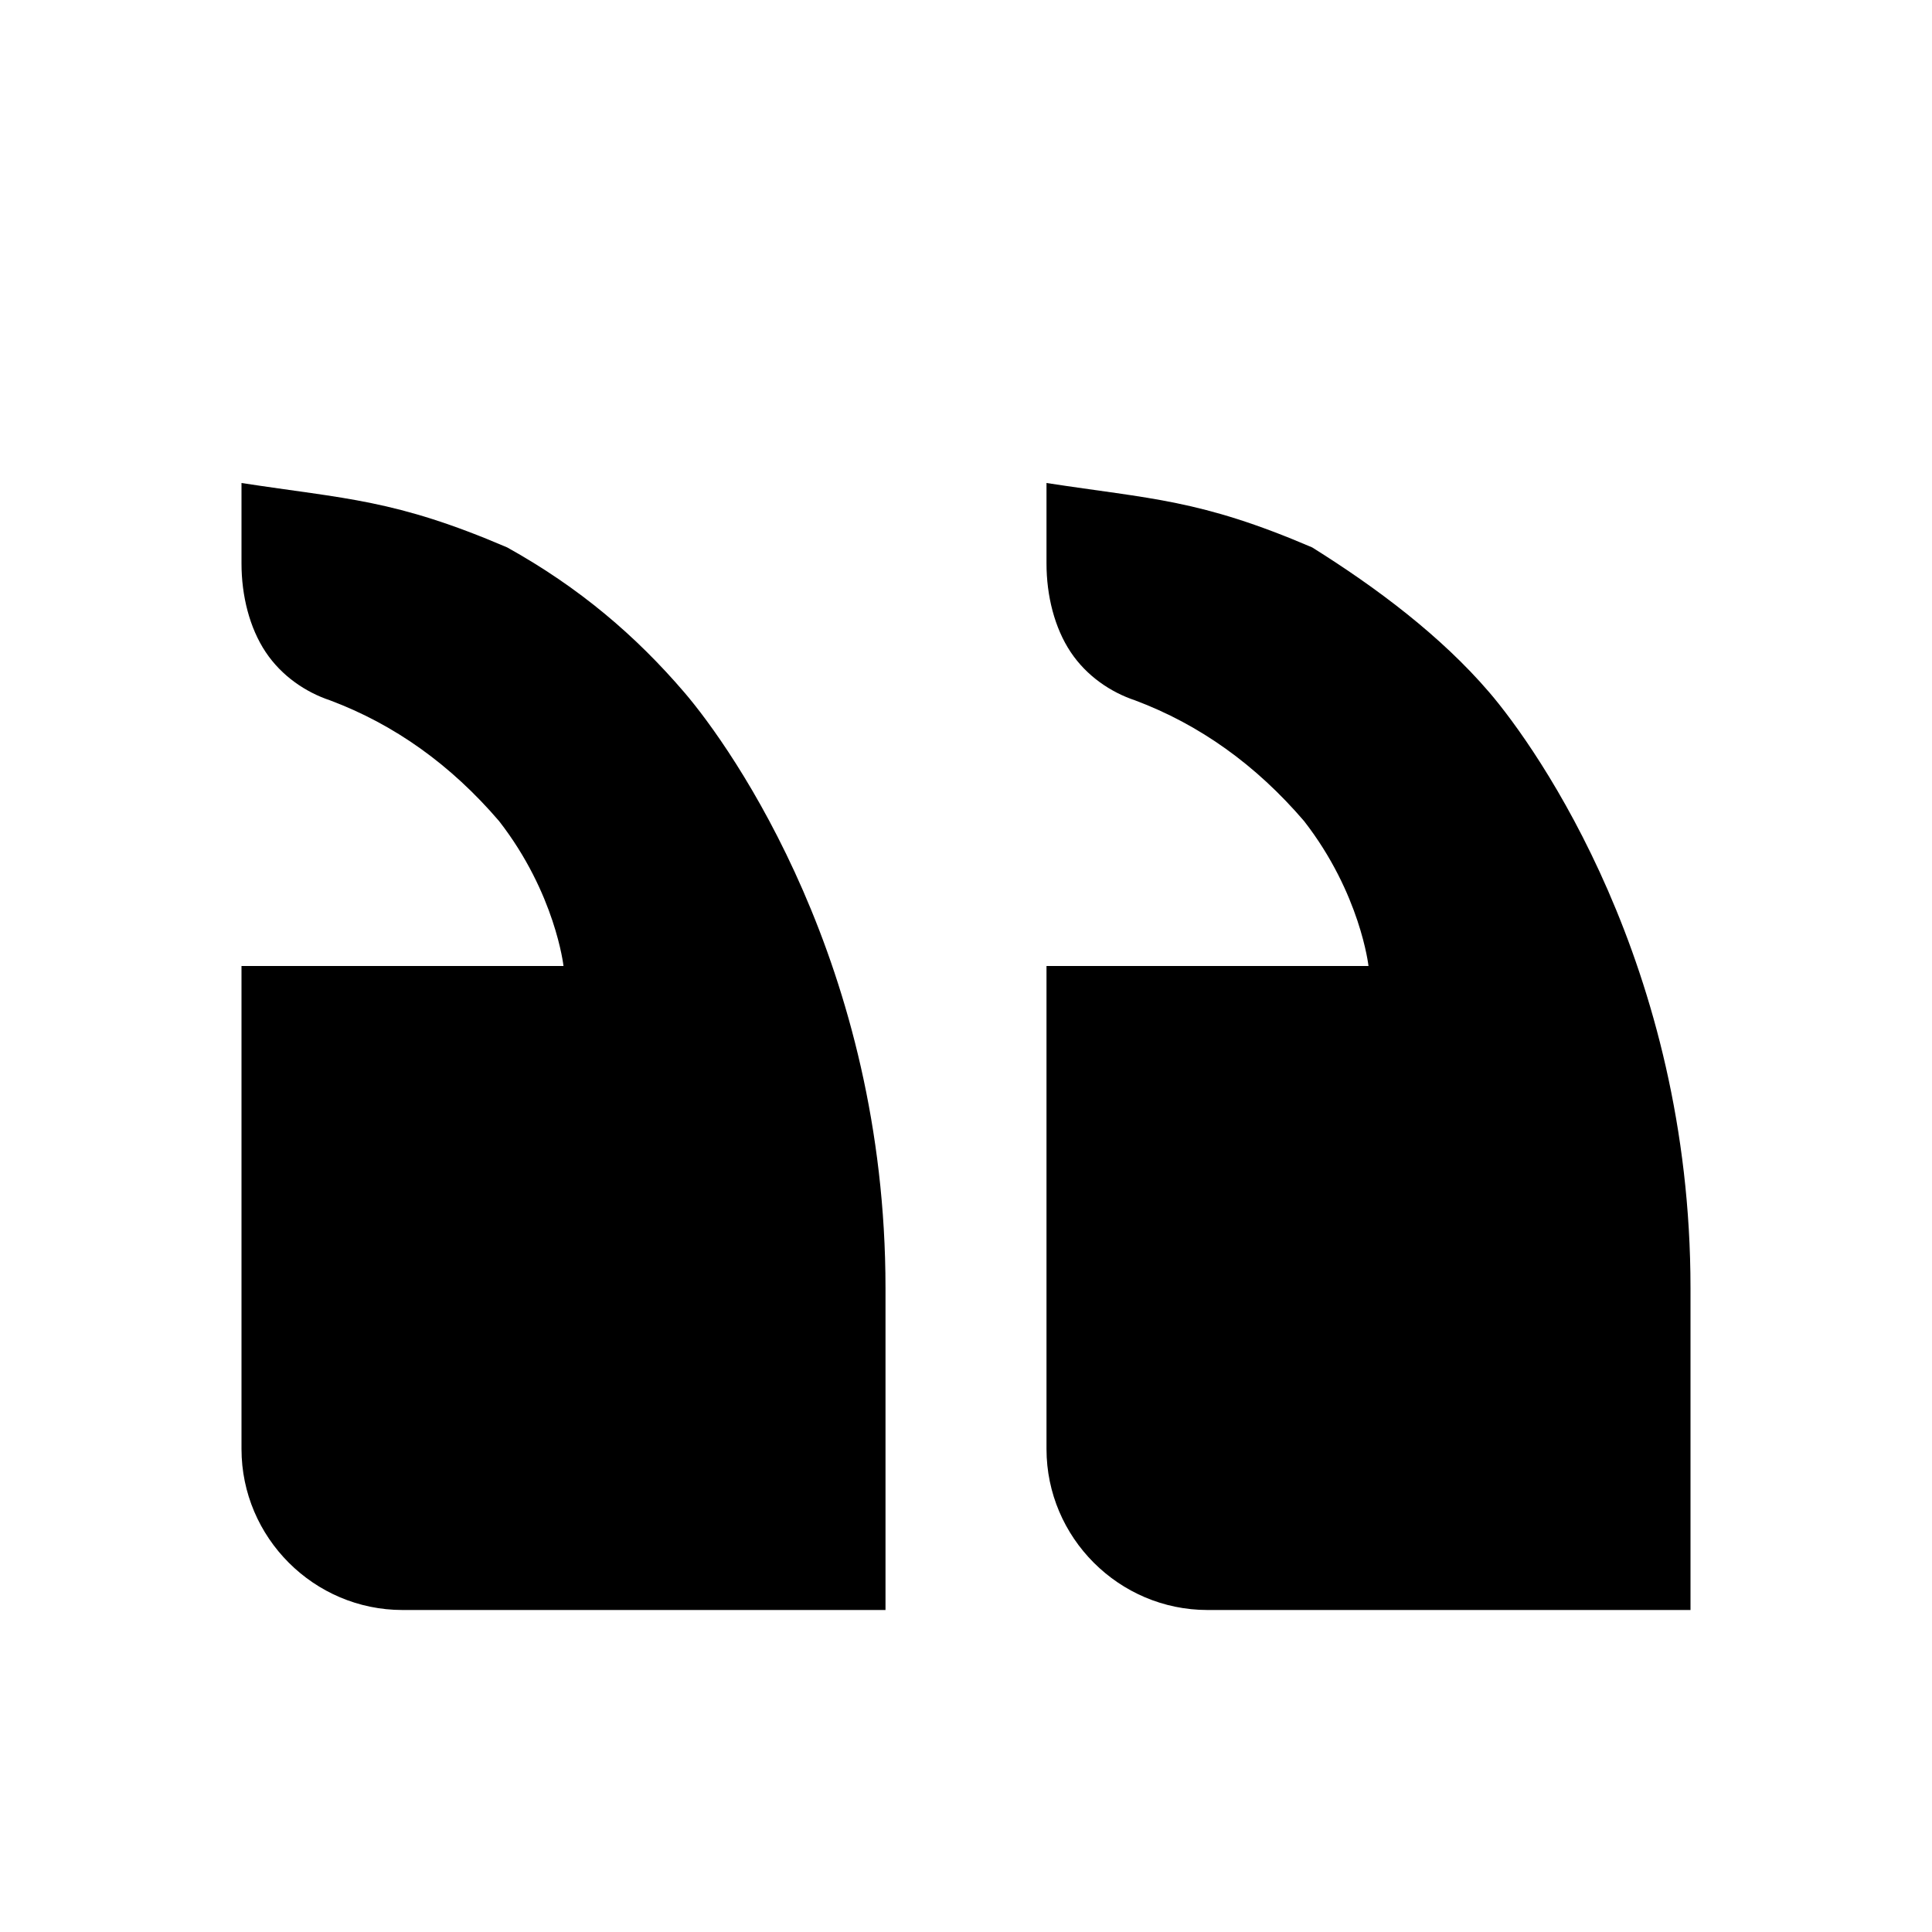
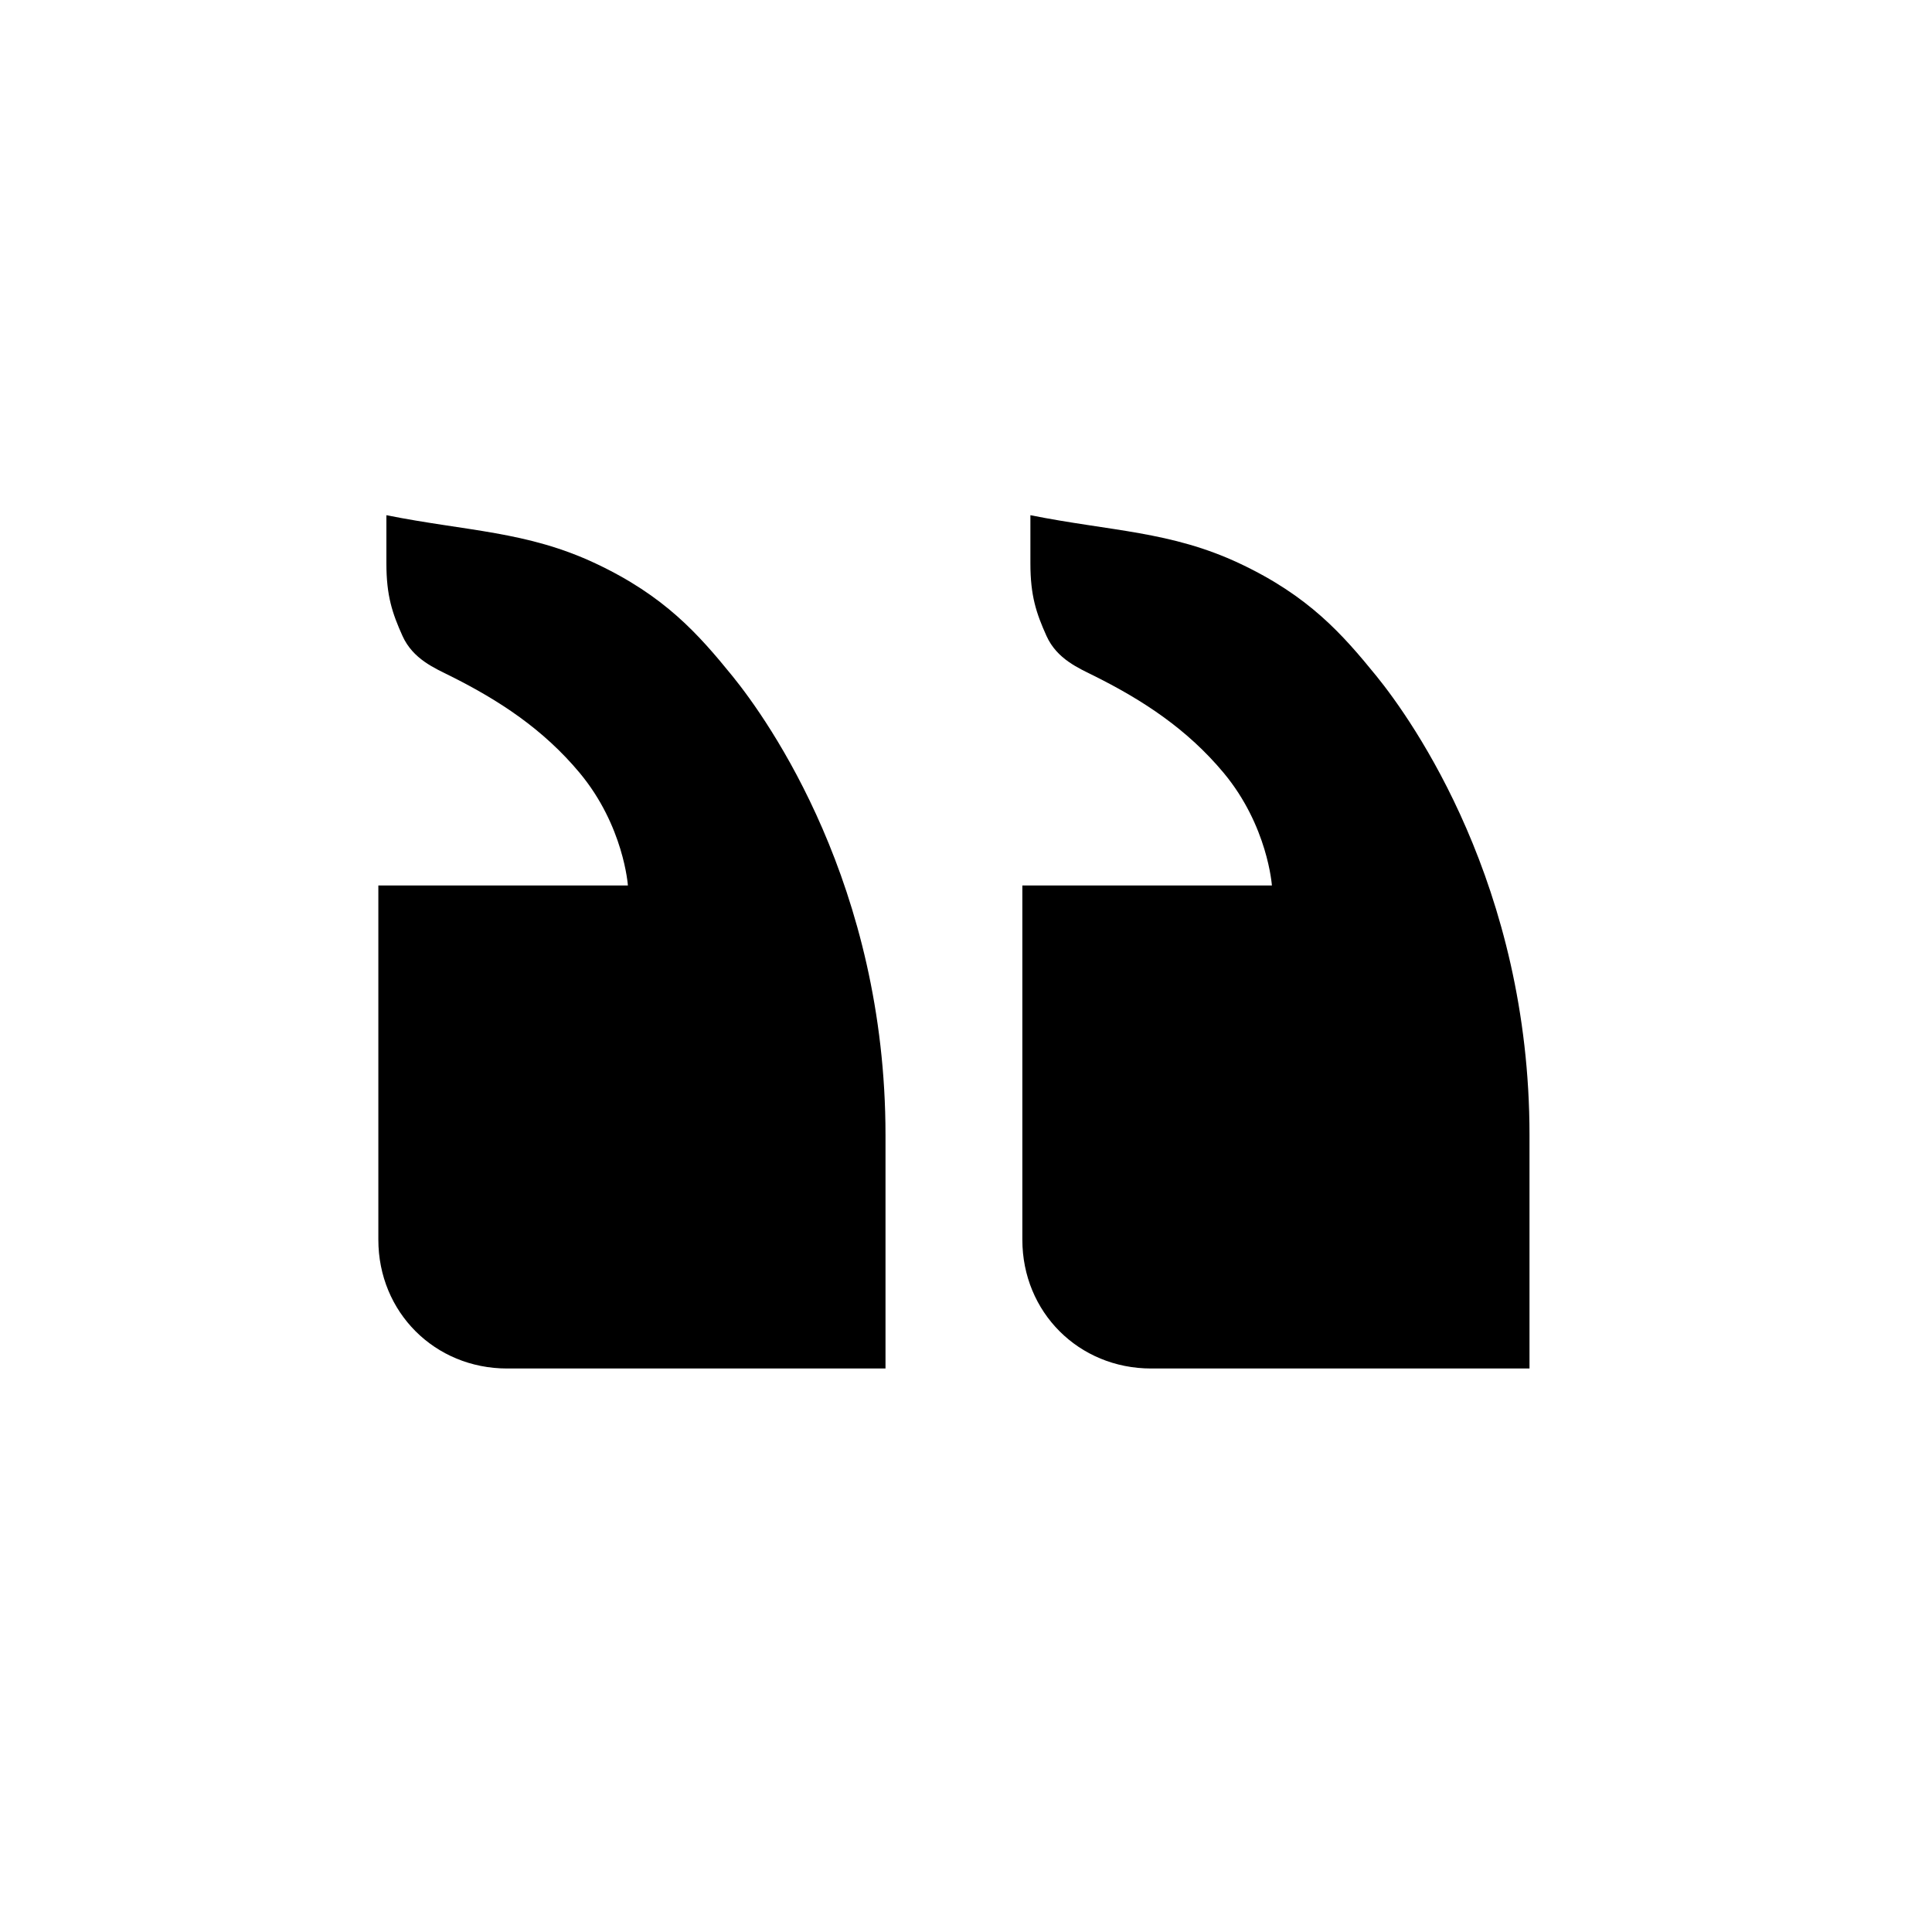
- <svg xmlns="http://www.w3.org/2000/svg" width="24" height="24" viewBox="0 0 24 24">
-   <g id="g552">
-     <path d="M4.1 8.7c-.3-.1-.6-.3-.8-.6C3.1 7.8 3 7.4 3 7V6c1.3.2 1.9.2 3.3.8.9.5 1.6 1.1 2.2 1.8.6.7 2.5 3.4 2.5 7.4v4H5c-1.1 0-2-.9-2-2v-6h4s-.1-.9-.8-1.8C5.6 9.5 4.9 9 4.1 8.7zm14.4-.1c.6.7 2.5 3.4 2.5 7.4v4h-6c-1.1 0-2-.9-2-2v-6h4s-.1-.9-.8-1.8c-.6-.7-1.3-1.2-2.1-1.5-.3-.1-.6-.3-.8-.6-.2-.3-.3-.7-.3-1.1V6c1.3.2 1.9.2 3.3.8.8.5 1.6 1.1 2.2 1.8z" id="path554" />
+ <svg xmlns="http://www.w3.org/2000/svg" xmlns:xlink="http://www.w3.org/1999/xlink" width="24" height="24" viewBox="0 0 24 24">
+   <g id="quotes">
+     <path id="quote" d="M17.1 8.4c.446.55 1.9 2.6 1.9 5.7V17h-4.7c-.9 0-1.6-.7-1.6-1.6V11h3.1s-.05-.74-.6-1.4c-.453-.543-1-.9-1.6-1.2-.2-.1-.47-.212-.6-.5-.127-.282-.2-.5-.2-.9v-.6c1 .2 1.744.197 2.6.6.856.403 1.272.873 1.7 1.4z" />
  </g>
+   <use transform="translate(-8)" id="quote2" width="24" height="24" xlink:href="#quote" />
</svg>
